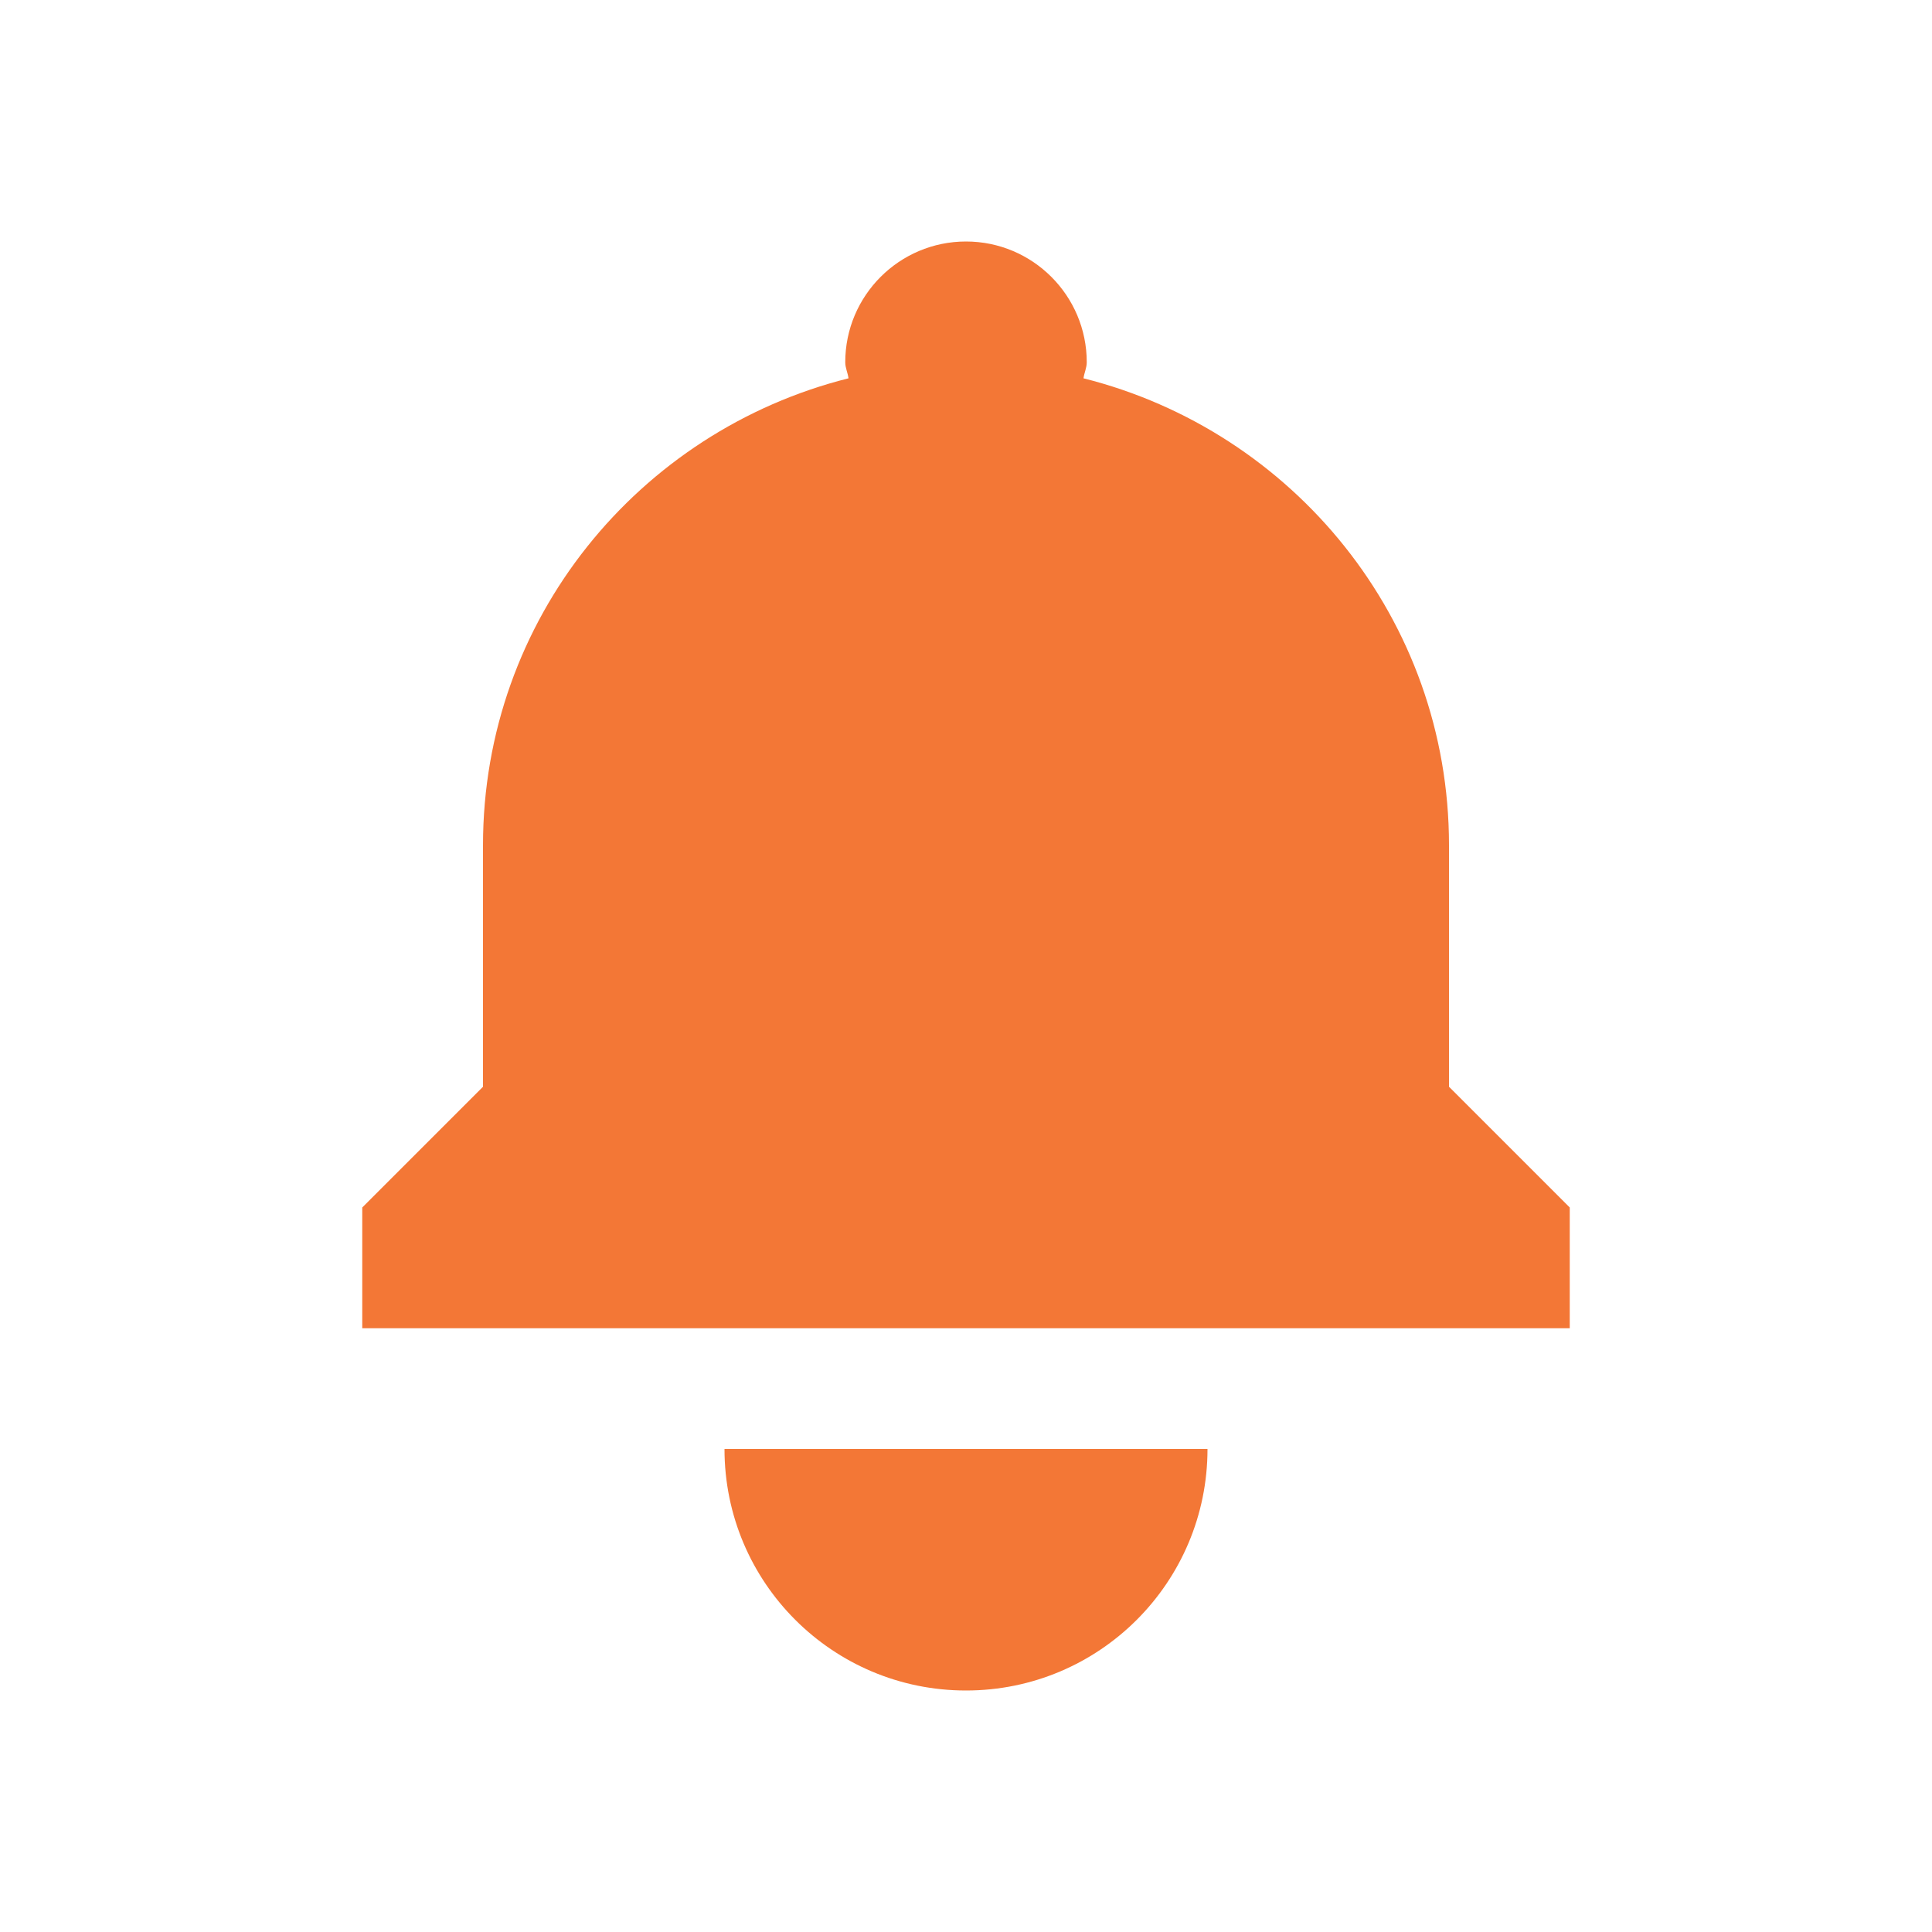
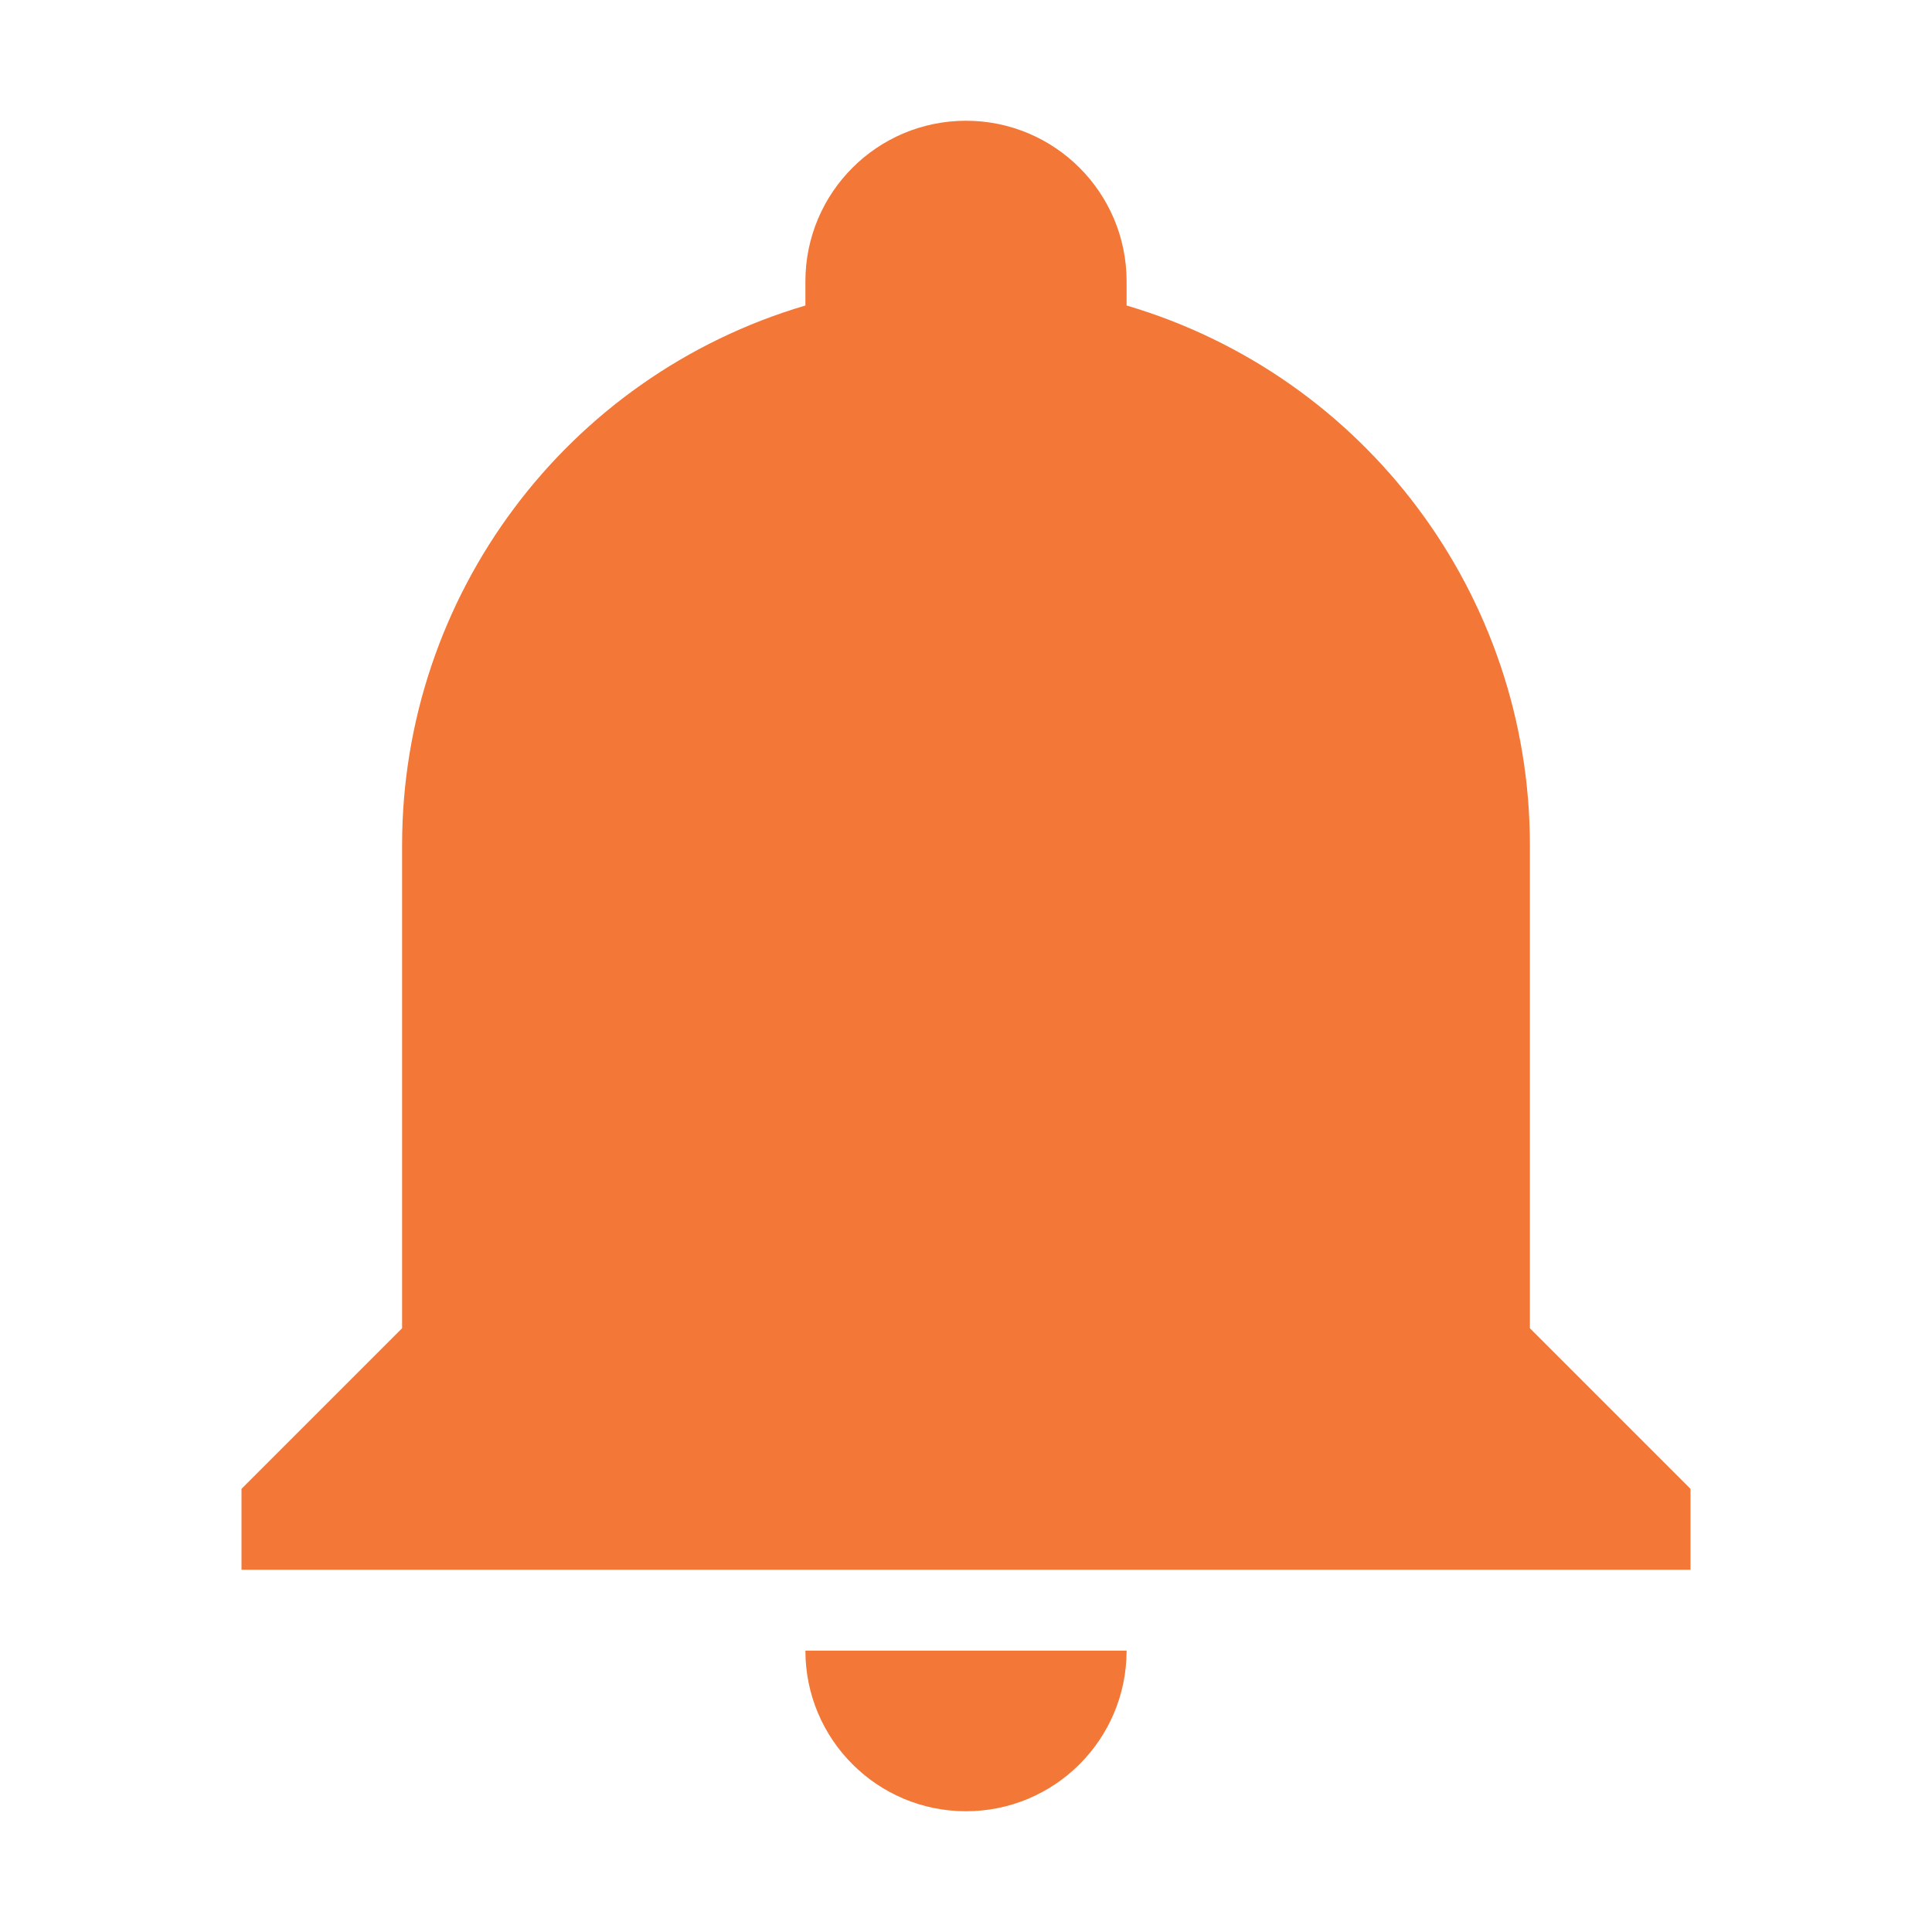
- <svg xmlns="http://www.w3.org/2000/svg" height="16" width="16" version="1.1" viewBox="0 0 16 16">
-   <path d="m8 2c-0.552 0-1 0.448-1 1 0 0.047 0.021 0.087 0.027 0.133-1.737 0.436-3.027 1.995-3.027 3.867v2l-1 1v1h10v-1l-1-1v-2c0-1.872-1.291-3.431-3.027-3.867 0.006-0.045 0.027-0.086 0.027-0.133 0-0.552-0.448-1-1-1zm-2 10c0 1.105 0.895 2 2 2s2-0.895 2-2z" fill="#f37736" />
+ <svg xmlns="http://www.w3.org/2000/svg" width="16" height="16">
+   <path d="M14 12.33V13H2v-.67L3.33 11V7a4.66 4.66 0 0 1 3.34-4.47v-.2A1.33 1.33 0 0 1 8 1a1.33 1.33 0 0 1 1.33 1.33v.2A4.66 4.66 0 0 1 12.67 7v4L14 12.33m-4.67 1.34A1.33 1.33 0 0 1 8 15a1.33 1.33 0 0 1-1.33-1.33" fill="#f37736" />
</svg>
